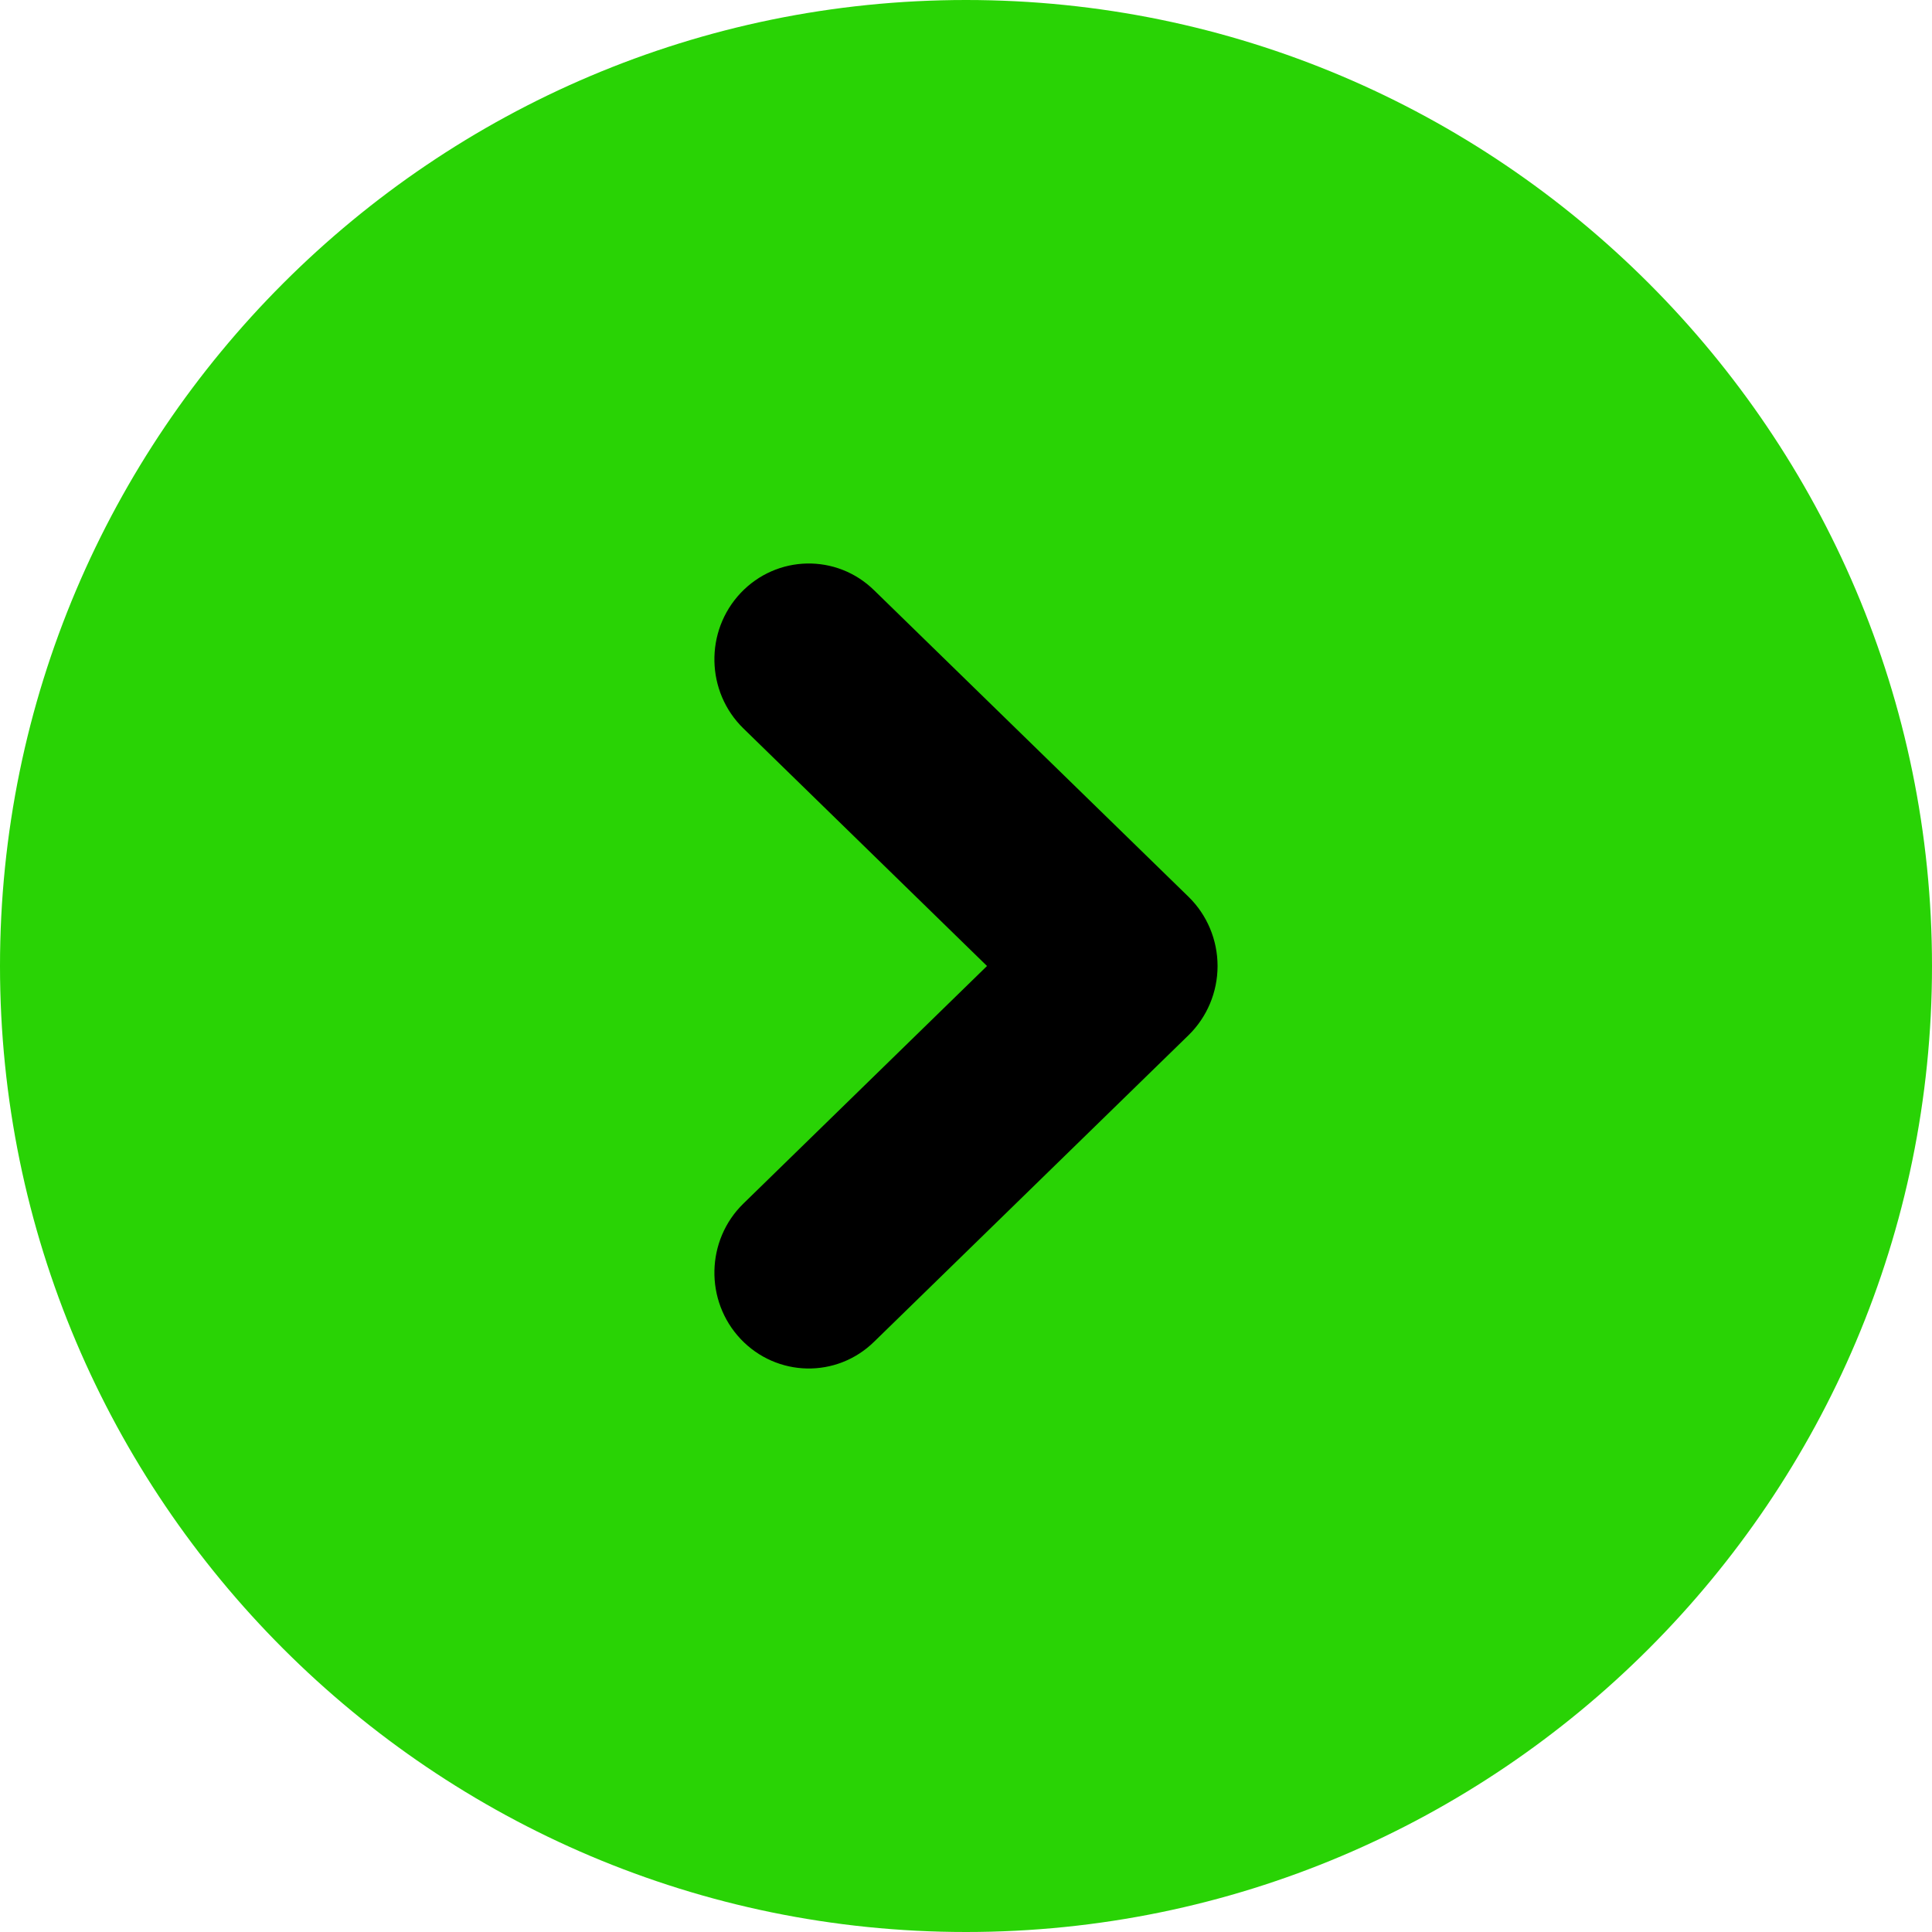
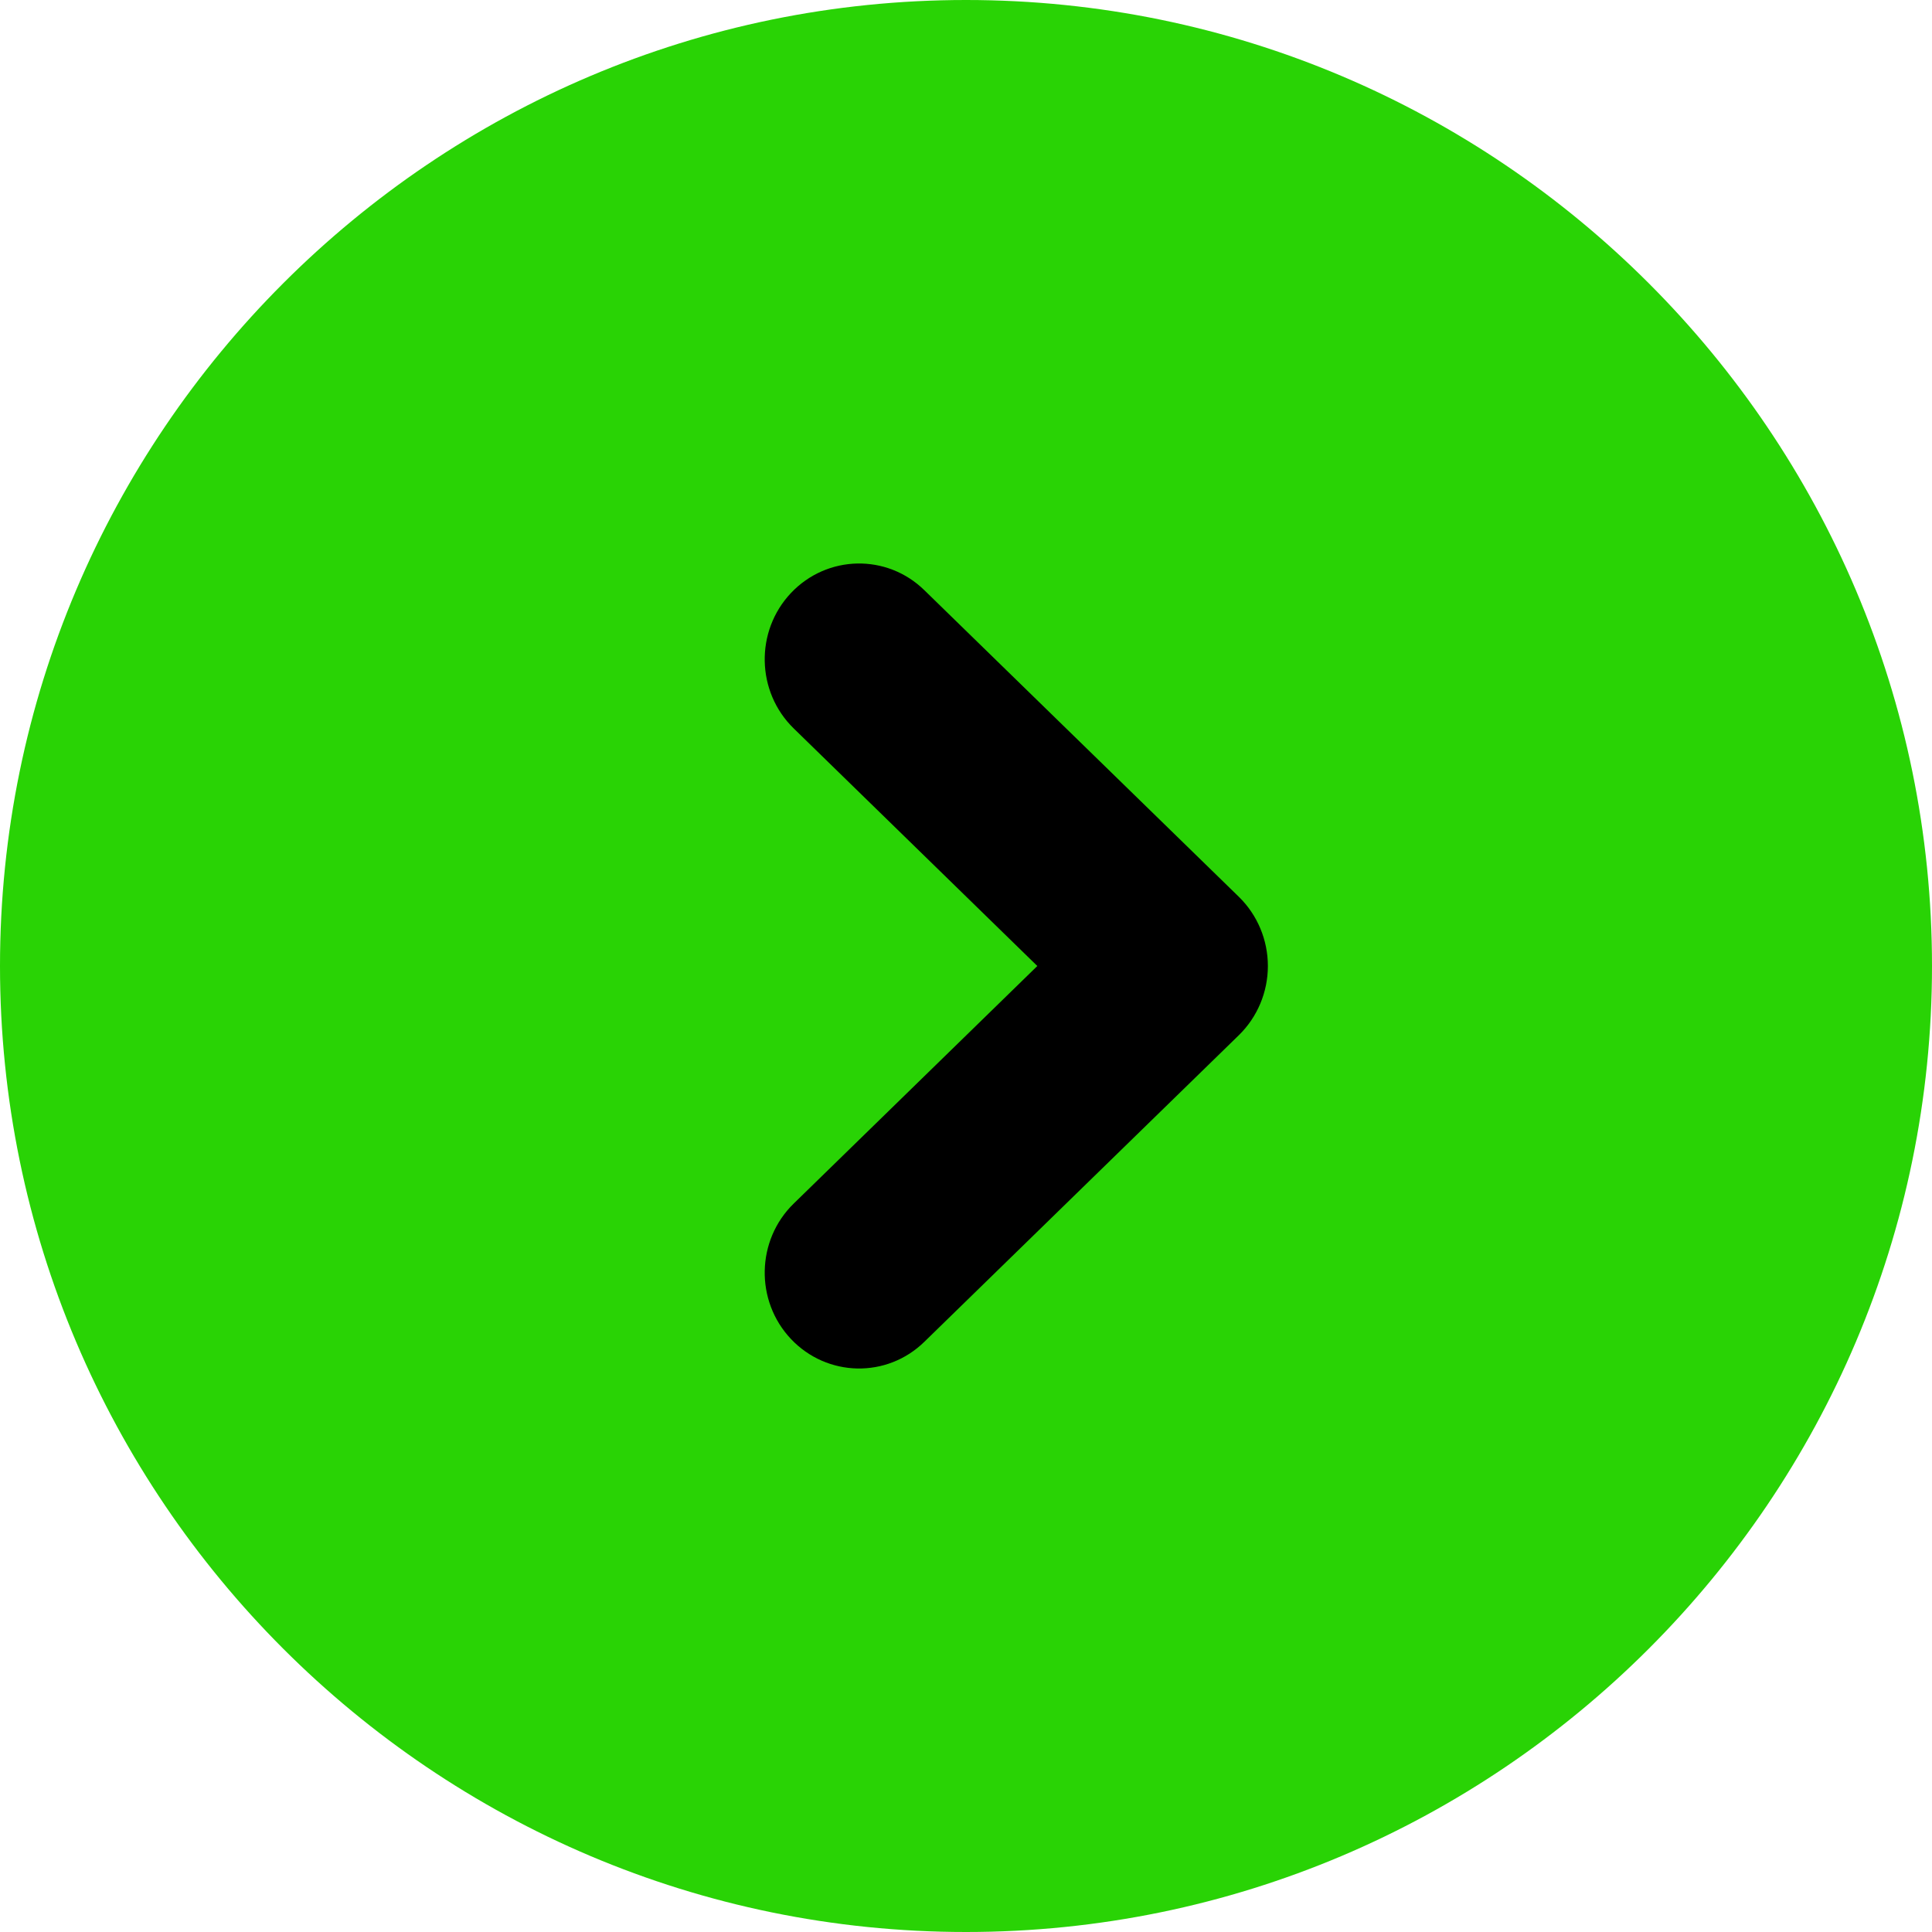
<svg xmlns="http://www.w3.org/2000/svg" width="24" height="24" viewBox="0 0 24 24" fill="none">
  <path d="M0 12C0 18.617 5.383 24 12 24C18.617 24 24 18.617 24 12C24 5.383 18.617 0 12 0C5.383 0 0 5.383 0 12Z" fill="#29D305" />
-   <path fill-rule="evenodd" clip-rule="evenodd" d="M9.201 7.366C8.753 7.84 8.768 8.594 9.235 9.049L12.261 12L9.235 14.951C8.768 15.406 8.753 16.16 9.201 16.634C9.65 17.108 10.392 17.124 10.858 16.668L14.765 12.859C14.995 12.634 15.125 12.324 15.125 12C15.125 11.676 14.995 11.366 14.765 11.141L10.858 7.332C10.392 6.876 9.65 6.892 9.201 7.366Z" fill="black" />
+   <path fill-rule="evenodd" clip-rule="evenodd" d="M9.826 7.366C9.378 7.84 9.393 8.594 9.86 9.049L12.886 12L9.86 14.951C9.393 15.406 9.378 16.16 9.826 16.634C10.275 17.108 11.017 17.124 11.483 16.668L15.39 12.859C15.62 12.634 15.75 12.324 15.75 12C15.75 11.676 15.62 11.366 15.39 11.141L11.483 7.332C11.017 6.876 10.275 6.892 9.826 7.366Z" fill="black" />
</svg>
